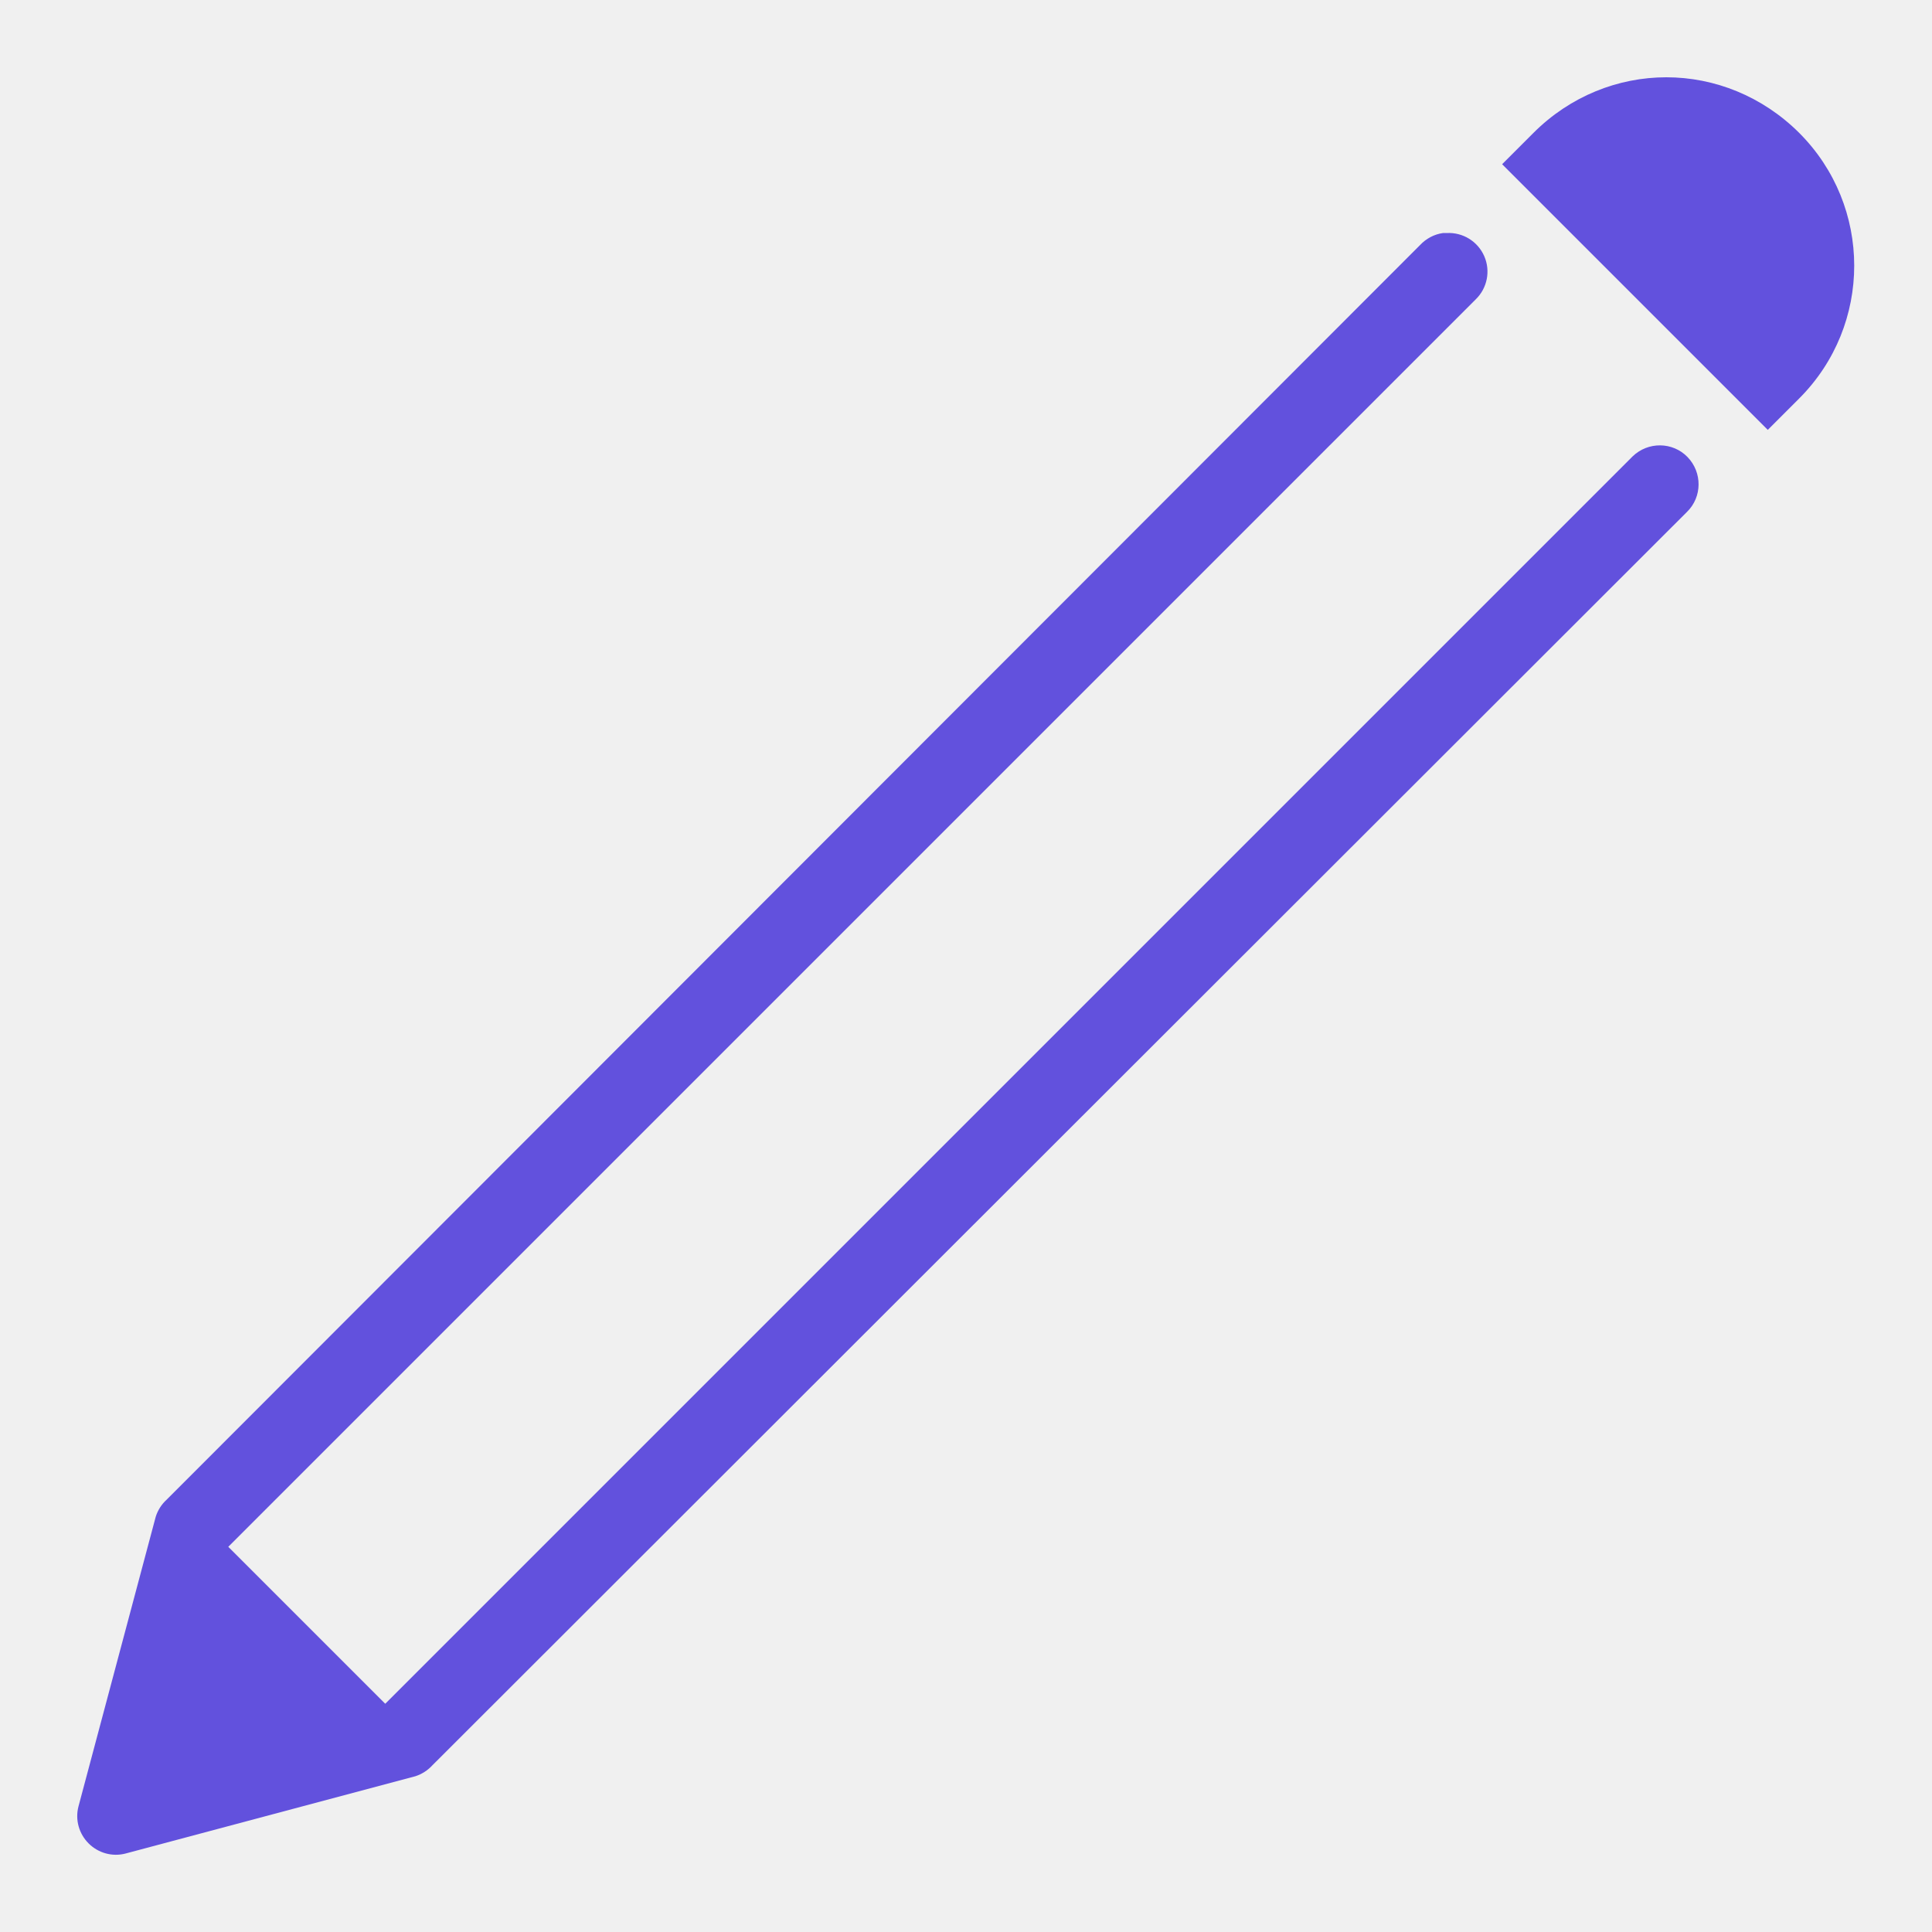
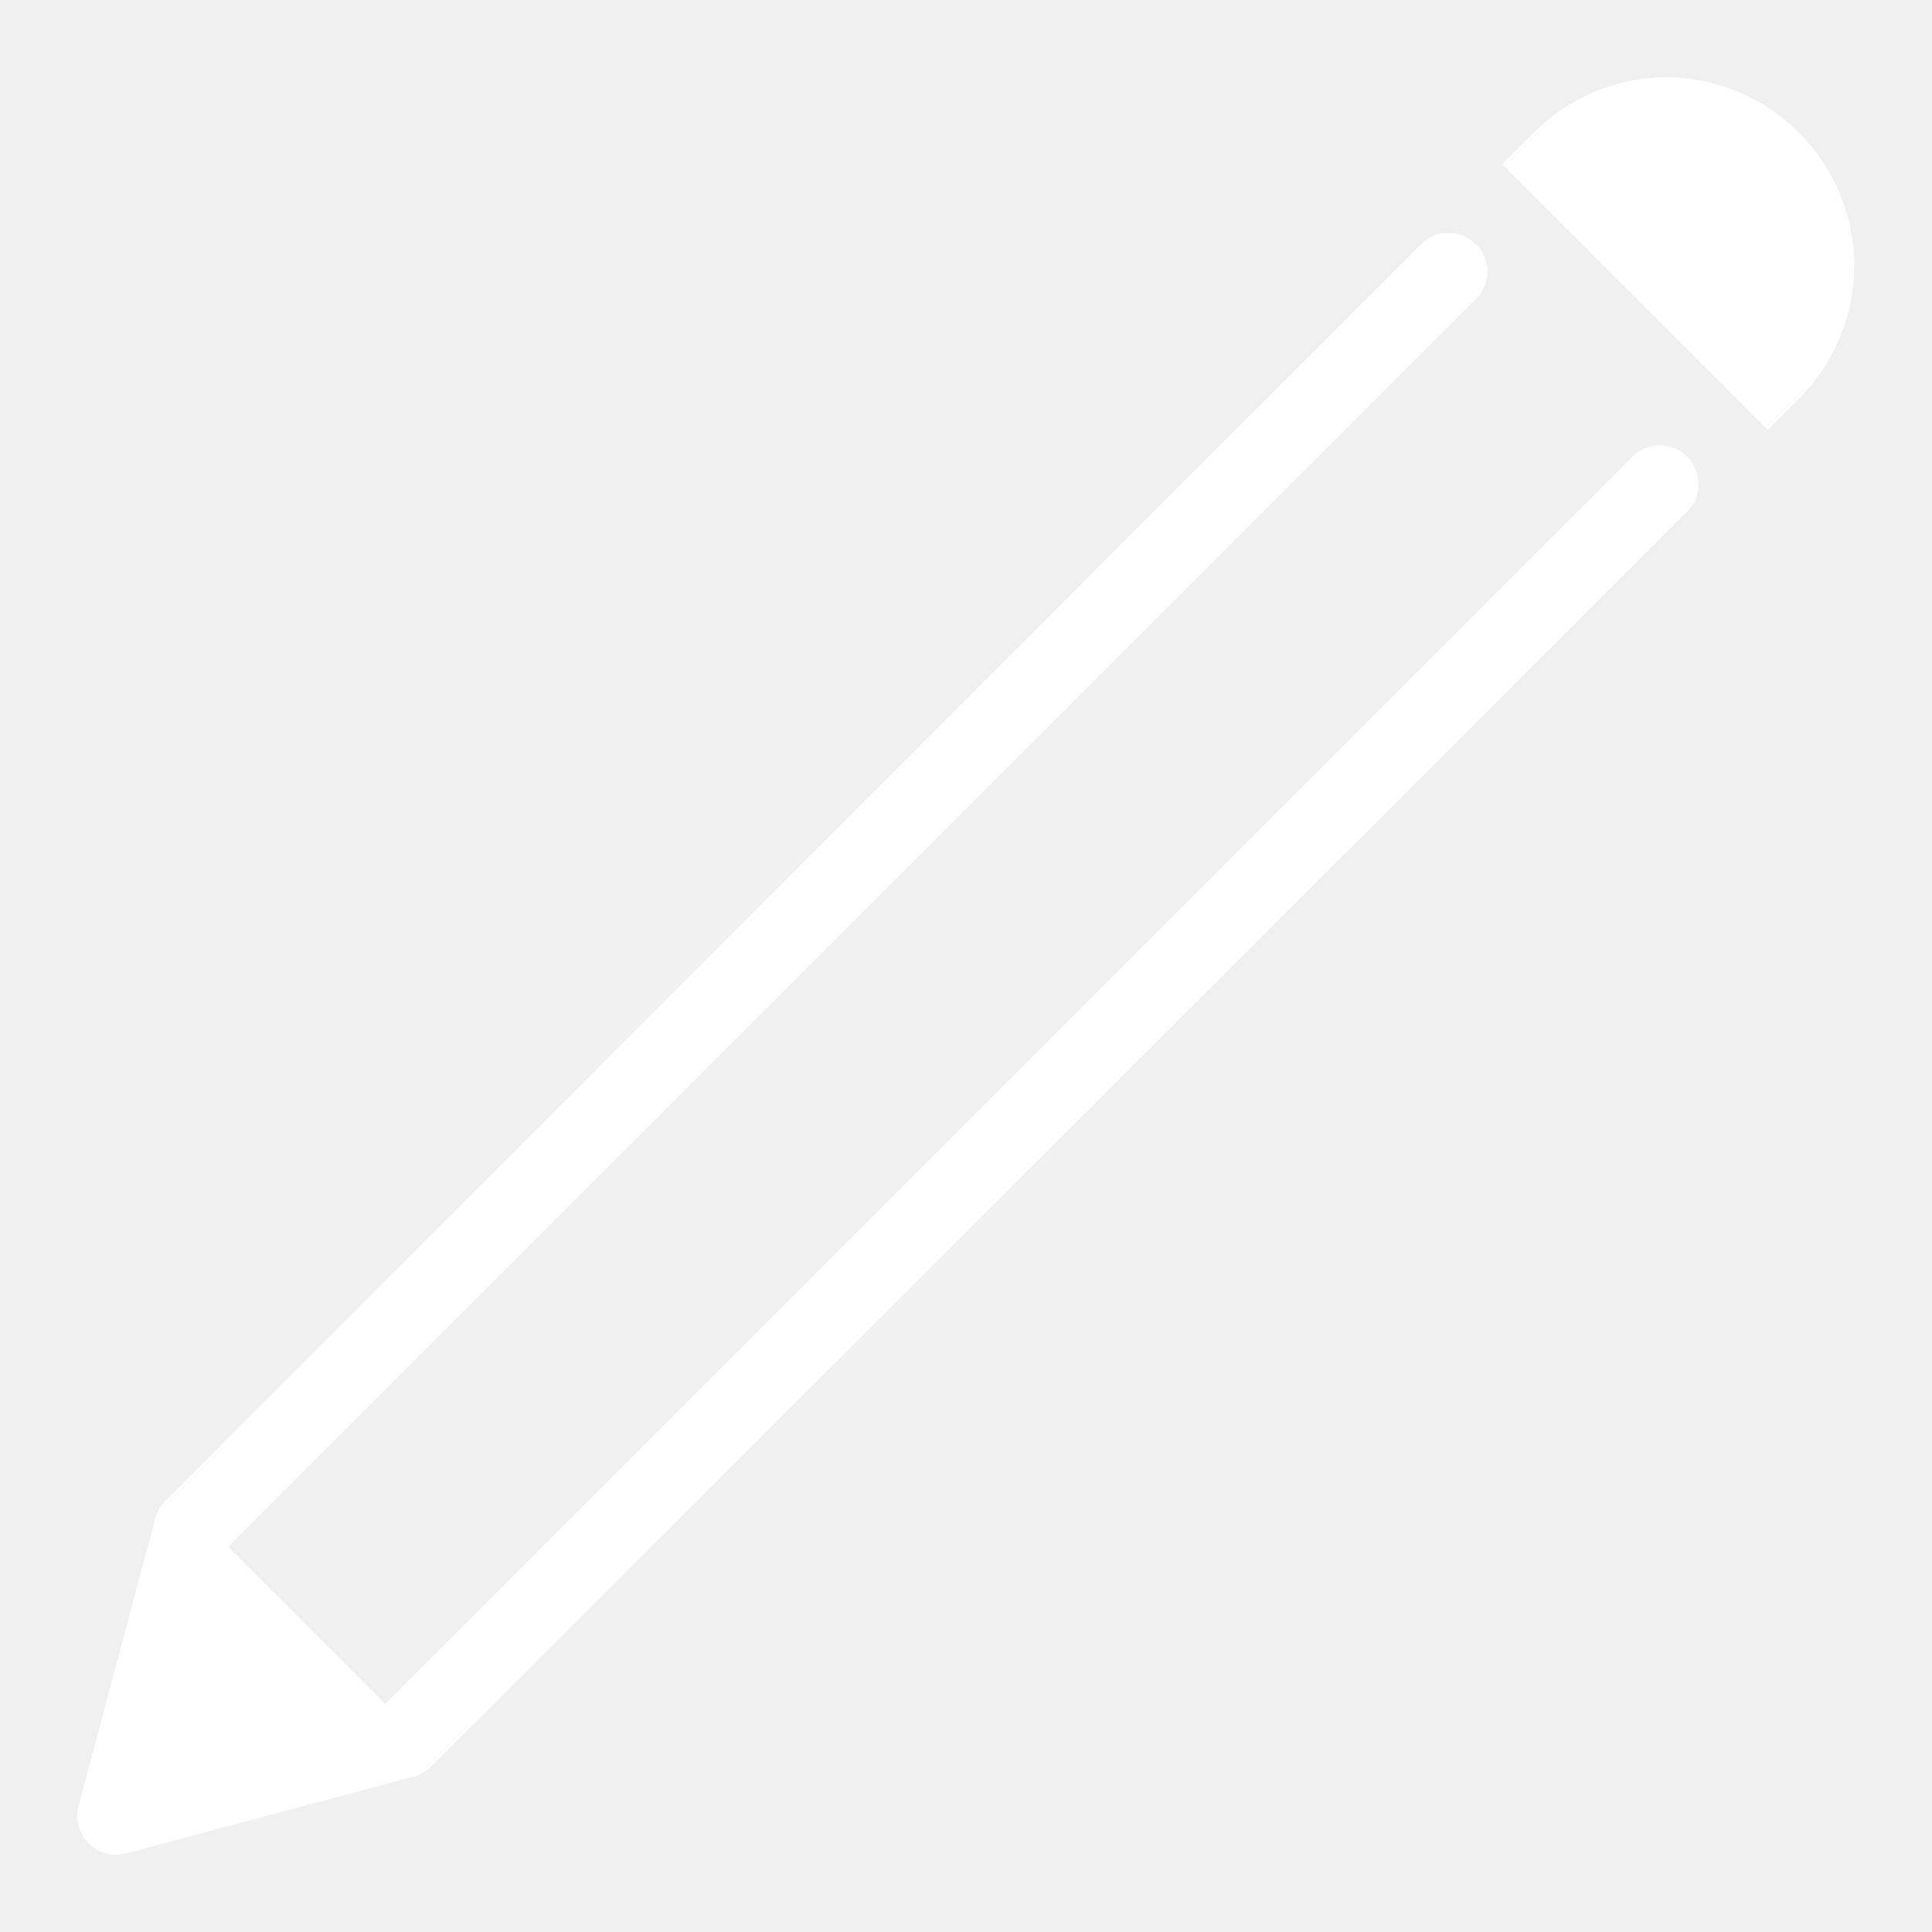
<svg xmlns="http://www.w3.org/2000/svg" viewBox="0,0,256,256" width="100px" height="100px">
-   <g fill="#6251DD" fill-rule="nonzero" stroke="none" stroke-width="1" stroke-linecap="butt" stroke-linejoin="miter" stroke-miterlimit="10" stroke-dasharray="" stroke-dashoffset="0" font-family="none" font-weight="none" font-size="none" text-anchor="none" style="mix-blend-mode: normal">
+   <g fill="#fff" fill-rule="nonzero" stroke="none" stroke-width="1" stroke-linecap="butt" stroke-linejoin="miter" stroke-miterlimit="10" stroke-dasharray="" stroke-dashoffset="0" font-family="none" font-weight="none" font-size="none" text-anchor="none" style="mix-blend-mode: normal">
    <g transform="scale(5.12,5.12)">
      <path d="M43.125,2c-1.246,0 -2.488,0.488 -3.438,1.438l-0.812,0.812l6.875,6.875c-0.004,0.004 0.812,-0.812 0.812,-0.812c1.902,-1.902 1.898,-4.977 0,-6.875c-0.953,-0.949 -2.191,-1.438 -3.438,-1.438zM37.344,6.031c-0.227,0.031 -0.438,0.145 -0.594,0.312l-32.438,32.469c-0.129,0.117 -0.227,0.27 -0.281,0.438l-2,7.5c-0.09,0.344 0.012,0.707 0.262,0.957c0.25,0.25 0.613,0.352 0.957,0.262l7.5,-2c0.168,-0.055 0.32,-0.152 0.438,-0.281l32.469,-32.438c0.398,-0.387 0.402,-1.023 0.016,-1.422c-0.387,-0.398 -1.023,-0.402 -1.422,-0.016l-32.281,32.281l-4.062,-4.062l32.281,-32.281c0.301,-0.289 0.391,-0.738 0.223,-1.121c-0.168,-0.383 -0.555,-0.621 -0.973,-0.598c-0.031,0 -0.062,0 -0.094,0z" />
    </g>
  </g>
</svg>
